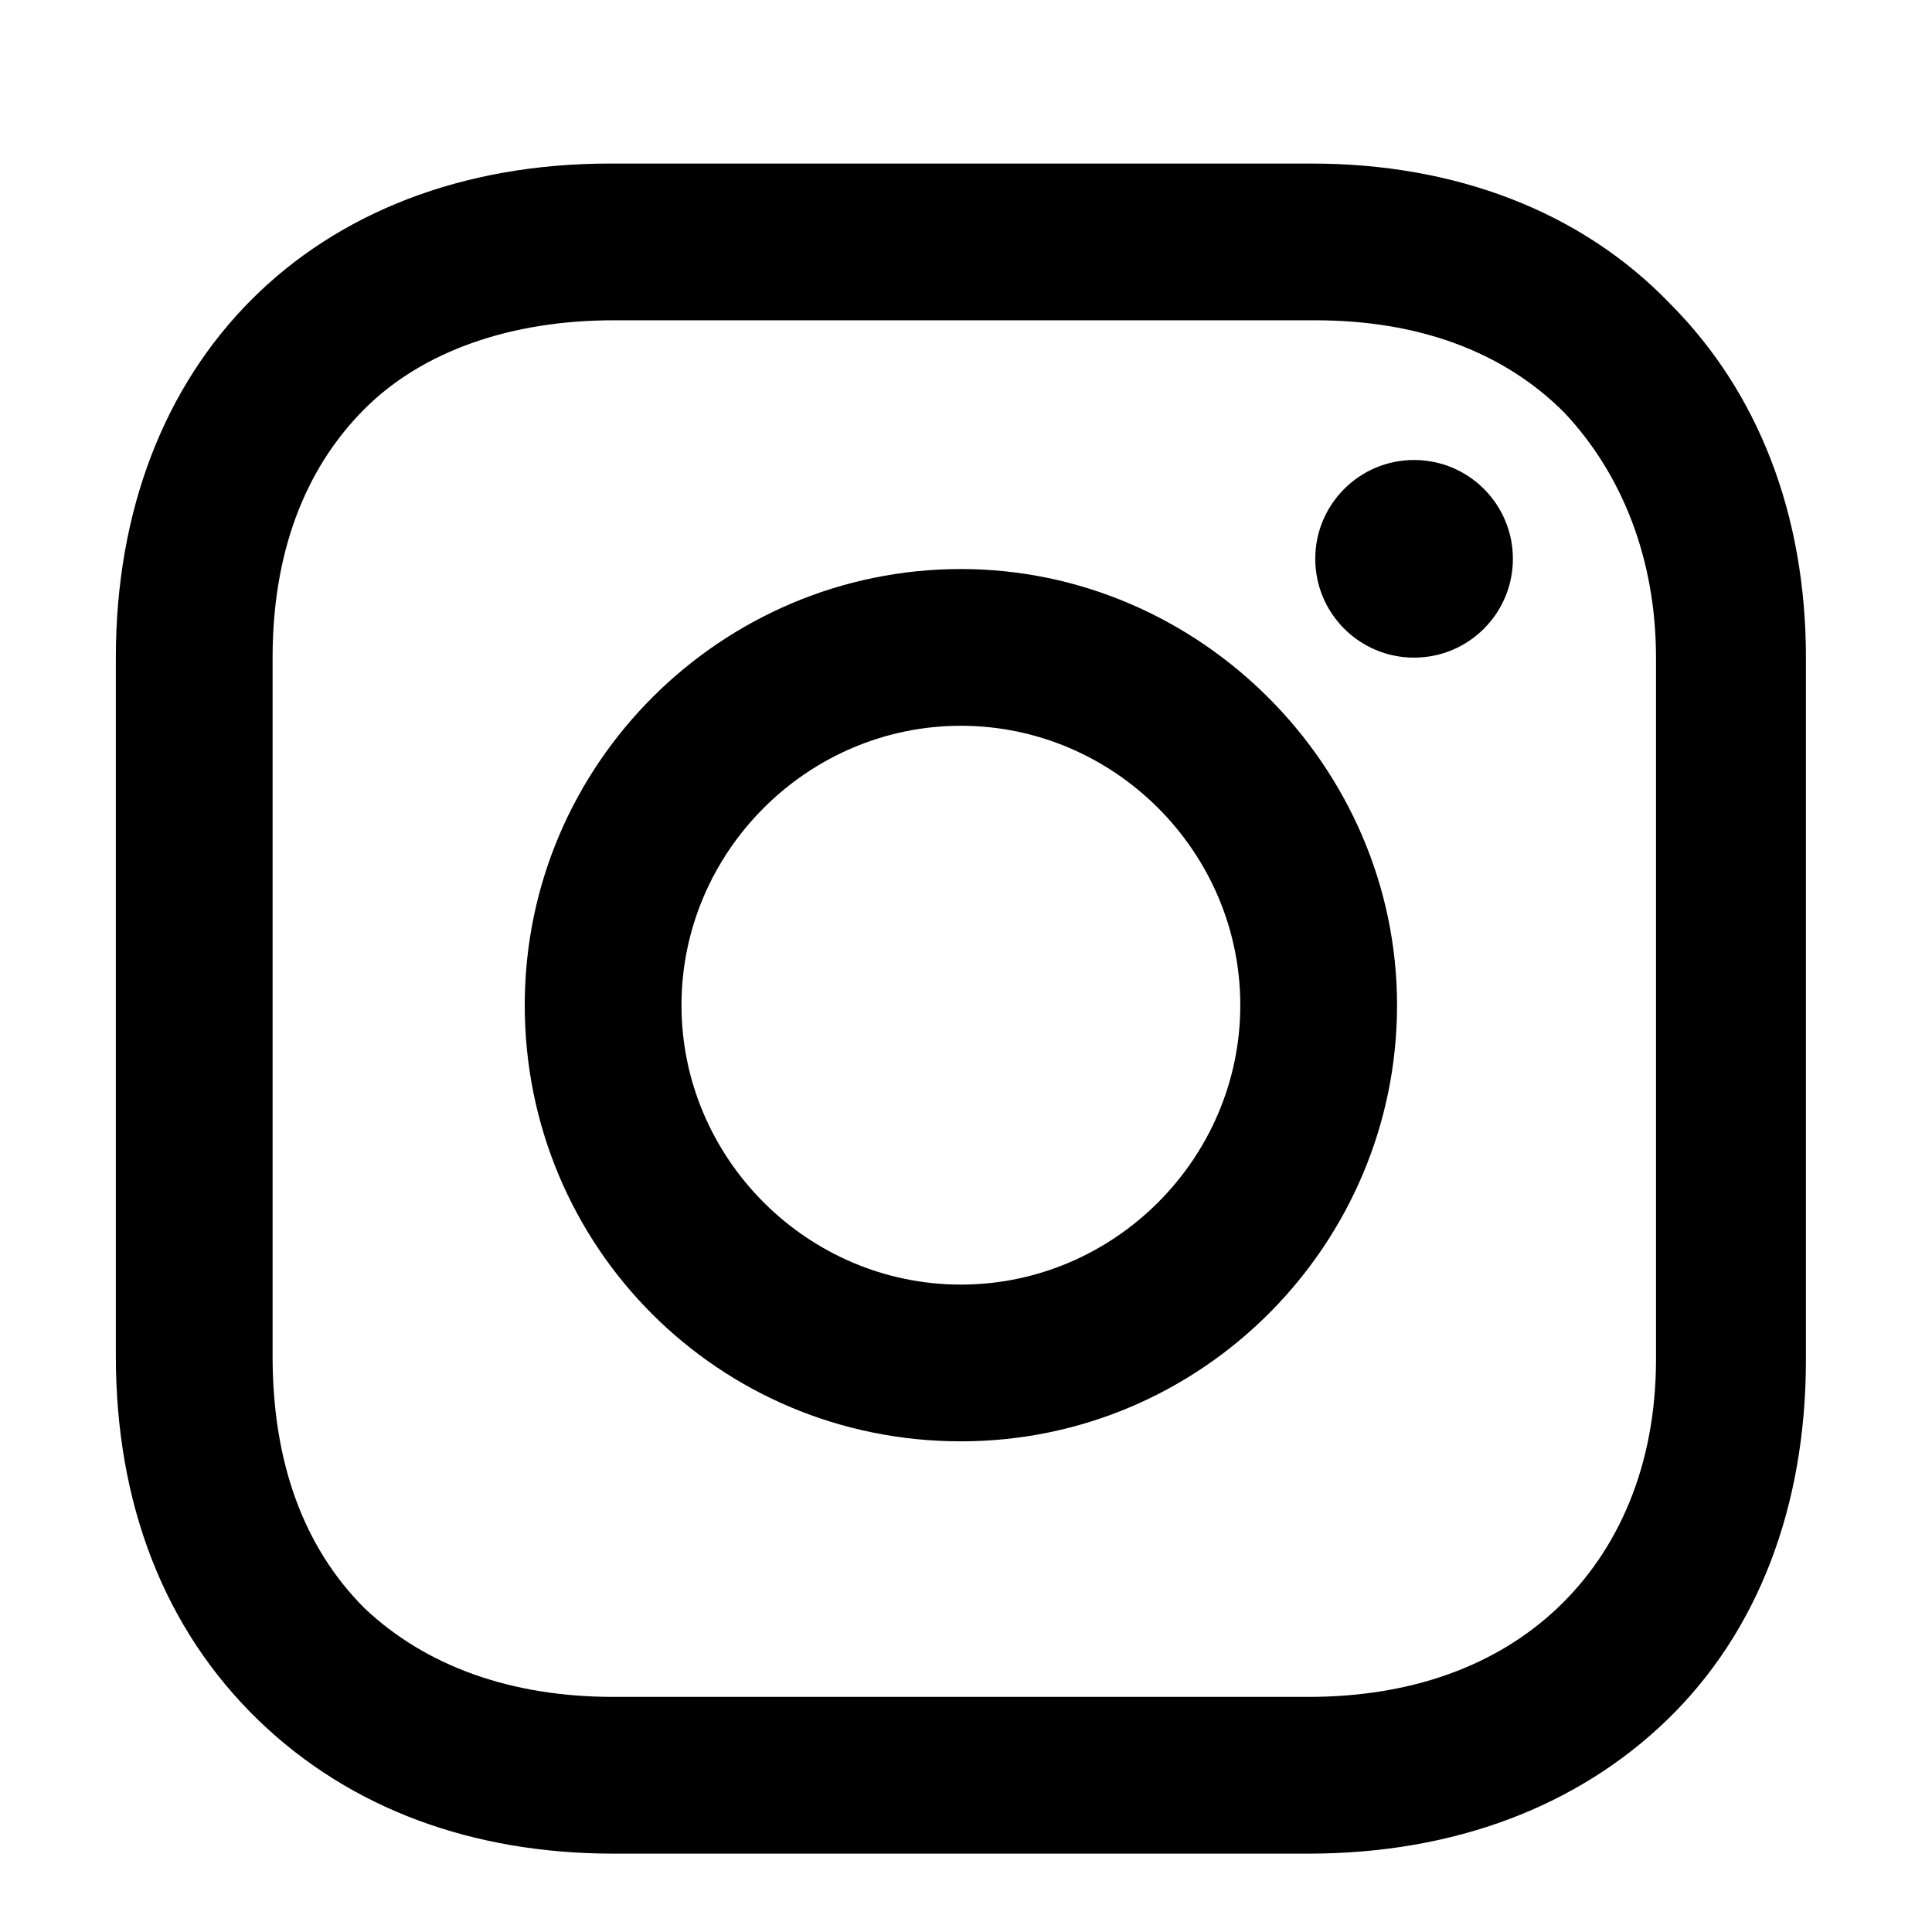
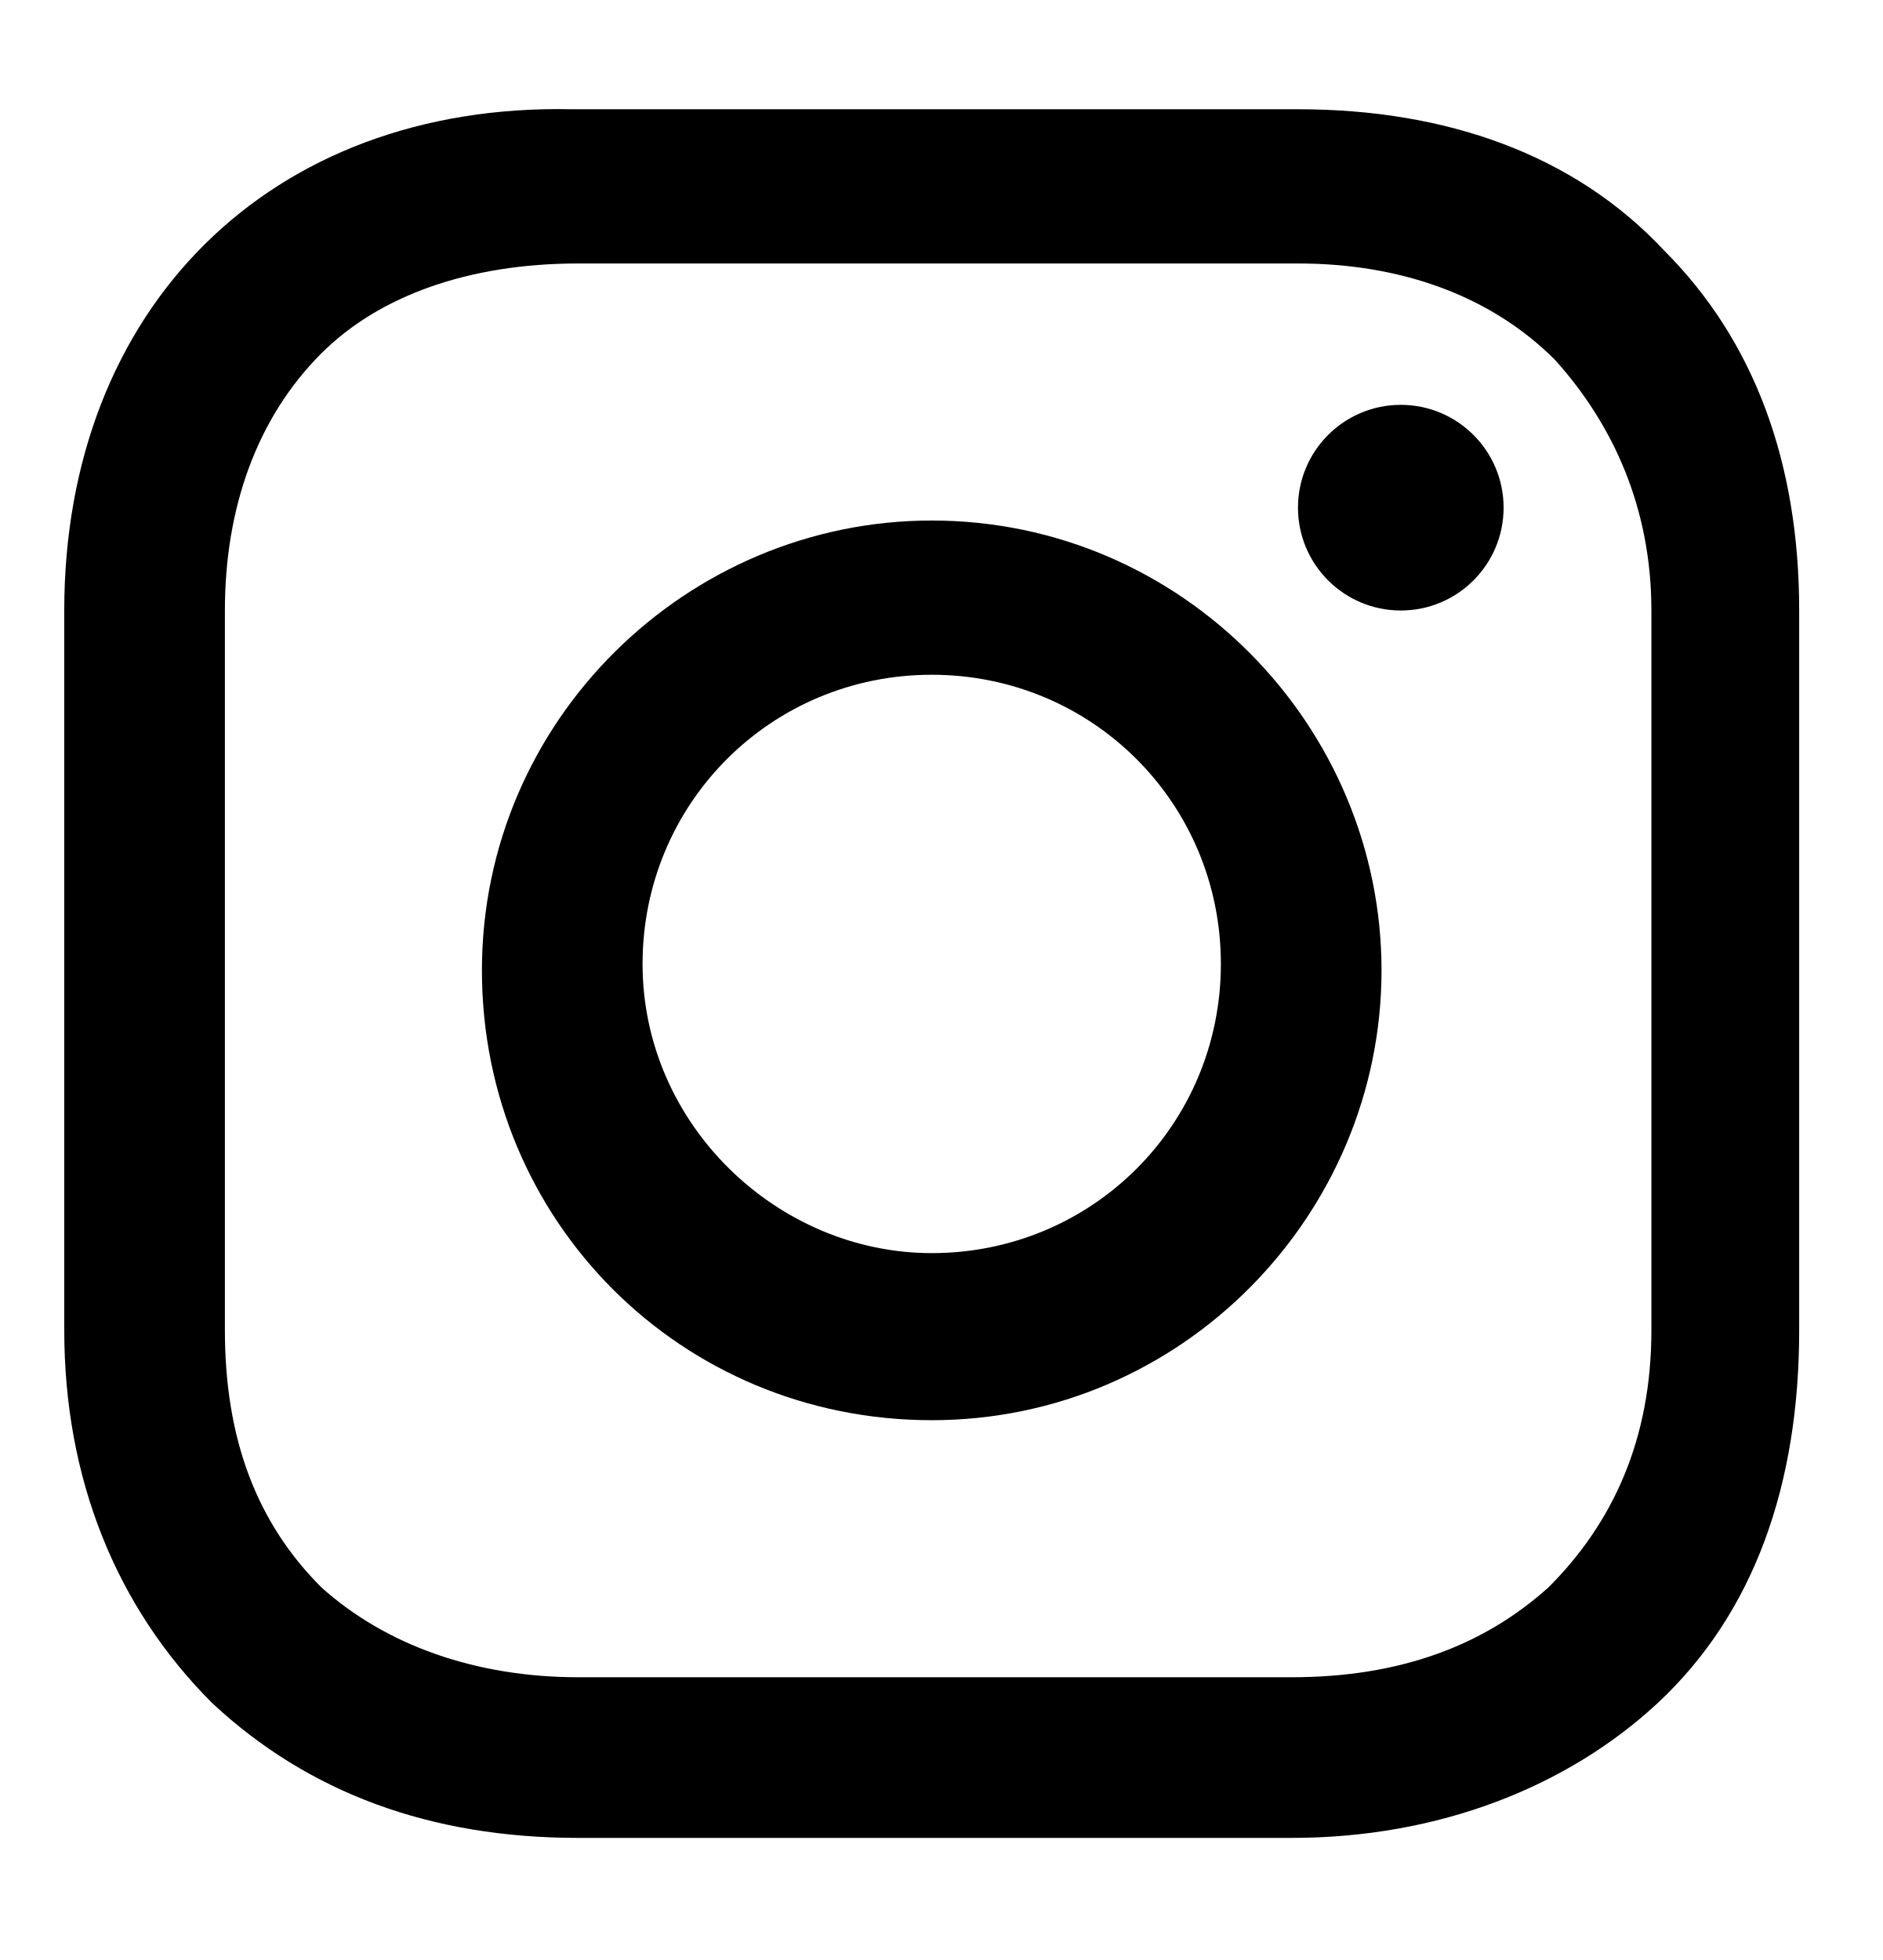
- <svg xmlns="http://www.w3.org/2000/svg" version="1.1" id="Layer_1" x="0px" y="0px" viewBox="0 0 56.7 56.7" enable-background="new 0 0 56.7 56.7" xml:space="preserve">
+ <svg xmlns="http://www.w3.org/2000/svg" version="1.1" id="Layer_1" x="0px" y="0px" viewBox="0 0 29.3 30.5" style="enable-background:new 0 0 29.3 30.5;" xml:space="preserve">
  <g>
-     <path d="M28.2,16.7c-7,0-12.8,5.7-12.8,12.8s5.7,12.8,12.8,12.8S41,36.5,41,29.5S35.2,16.7,28.2,16.7z M28.2,37.7   c-4.5,0-8.2-3.7-8.2-8.2s3.7-8.2,8.2-8.2s8.2,3.7,8.2,8.2S32.7,37.7,28.2,37.7z" />
-     <circle cx="41.5" cy="16.4" r="2.9" />
-     <path d="M49,8.9c-2.6-2.7-6.3-4.1-10.5-4.1H17.9c-8.7,0-14.5,5.8-14.5,14.5v20.5c0,4.3,1.4,8,4.2,10.7c2.7,2.6,6.3,3.9,10.4,3.9   h20.4c4.3,0,7.9-1.4,10.5-3.9c2.7-2.6,4.1-6.3,4.1-10.6V19.3C53,15.1,51.6,11.5,49,8.9z M48.6,39.9c0,3.1-1.1,5.6-2.9,7.3   s-4.3,2.6-7.3,2.6H18c-3,0-5.5-0.9-7.3-2.6C8.9,45.4,8,42.9,8,39.8V19.3c0-3,0.9-5.5,2.7-7.3c1.7-1.7,4.3-2.6,7.3-2.6h20.6   c3,0,5.5,0.9,7.3,2.7c1.7,1.8,2.7,4.3,2.7,7.2V39.9L48.6,39.9z" />
+     <path d="M14.5,8.1c-3.8,0-7,3.1-7,7s3.1,7,7,7s7-3.2,7-7S18.4,8.1,14.5,8.1z M14.5,19.5c-2.4,0-4.5-2-4.5-4.5s2-4.5,4.5-4.5   s4.5,2,4.5,4.5S17,19.5,14.5,19.5z" />
+     <circle cx="21.8" cy="7.9" r="1.6" />
+     <path d="M25.9,3.9c-1.4-1.5-3.4-2.2-5.7-2.2H8.9C4.2,1.6,1,4.8,1,9.5v11.2C1,23,1.8,25,3.3,26.5c1.5,1.4,3.4,2.1,5.7,2.1h11.1   c2.3,0,4.3-0.8,5.7-2.1c1.5-1.4,2.2-3.4,2.2-5.8V9.5C28,7.2,27.3,5.3,25.9,3.9z M25.7,20.7c0,1.7-0.6,3-1.6,4c-1,0.9-2.3,1.4-4,1.4   H9c-1.6,0-3-0.5-4-1.4c-1-1-1.5-2.3-1.5-4V9.5c0-1.6,0.5-3,1.5-4c0.9-0.9,2.3-1.4,4-1.4h11.2c1.6,0,3,0.5,4,1.5   c0.9,1,1.5,2.3,1.5,3.9V20.7L25.7,20.7z" />
  </g>
</svg>
